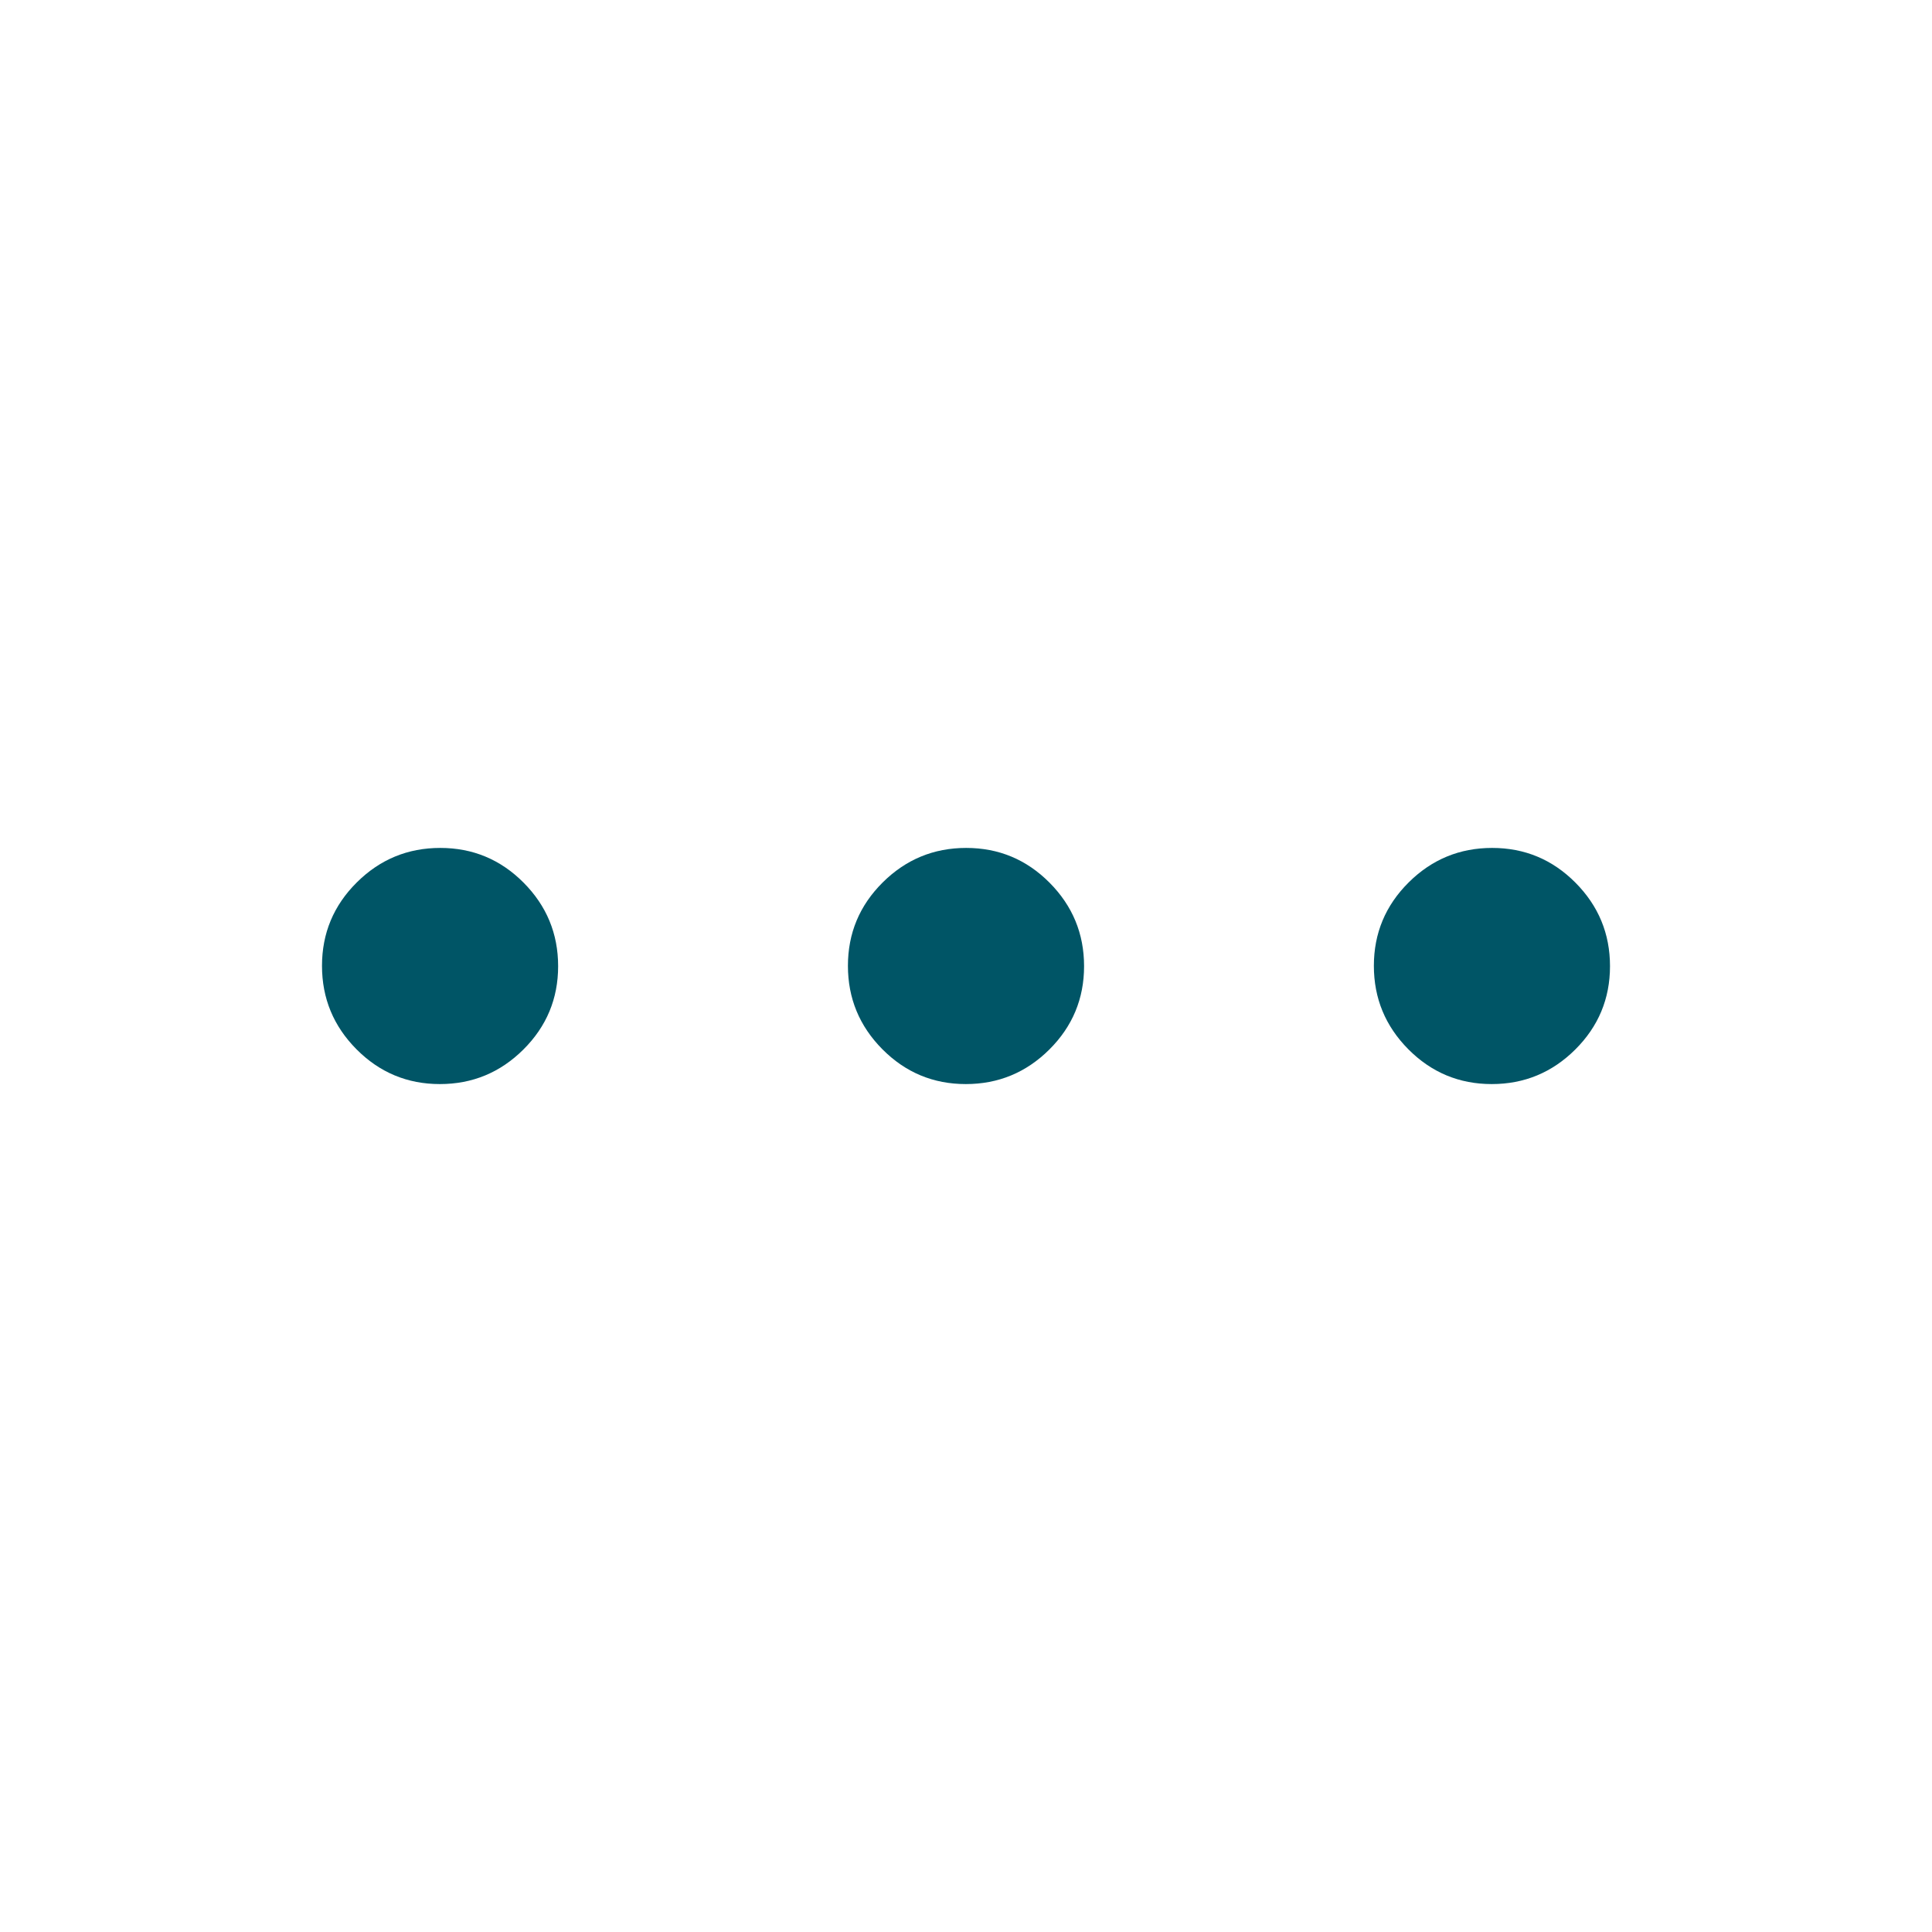
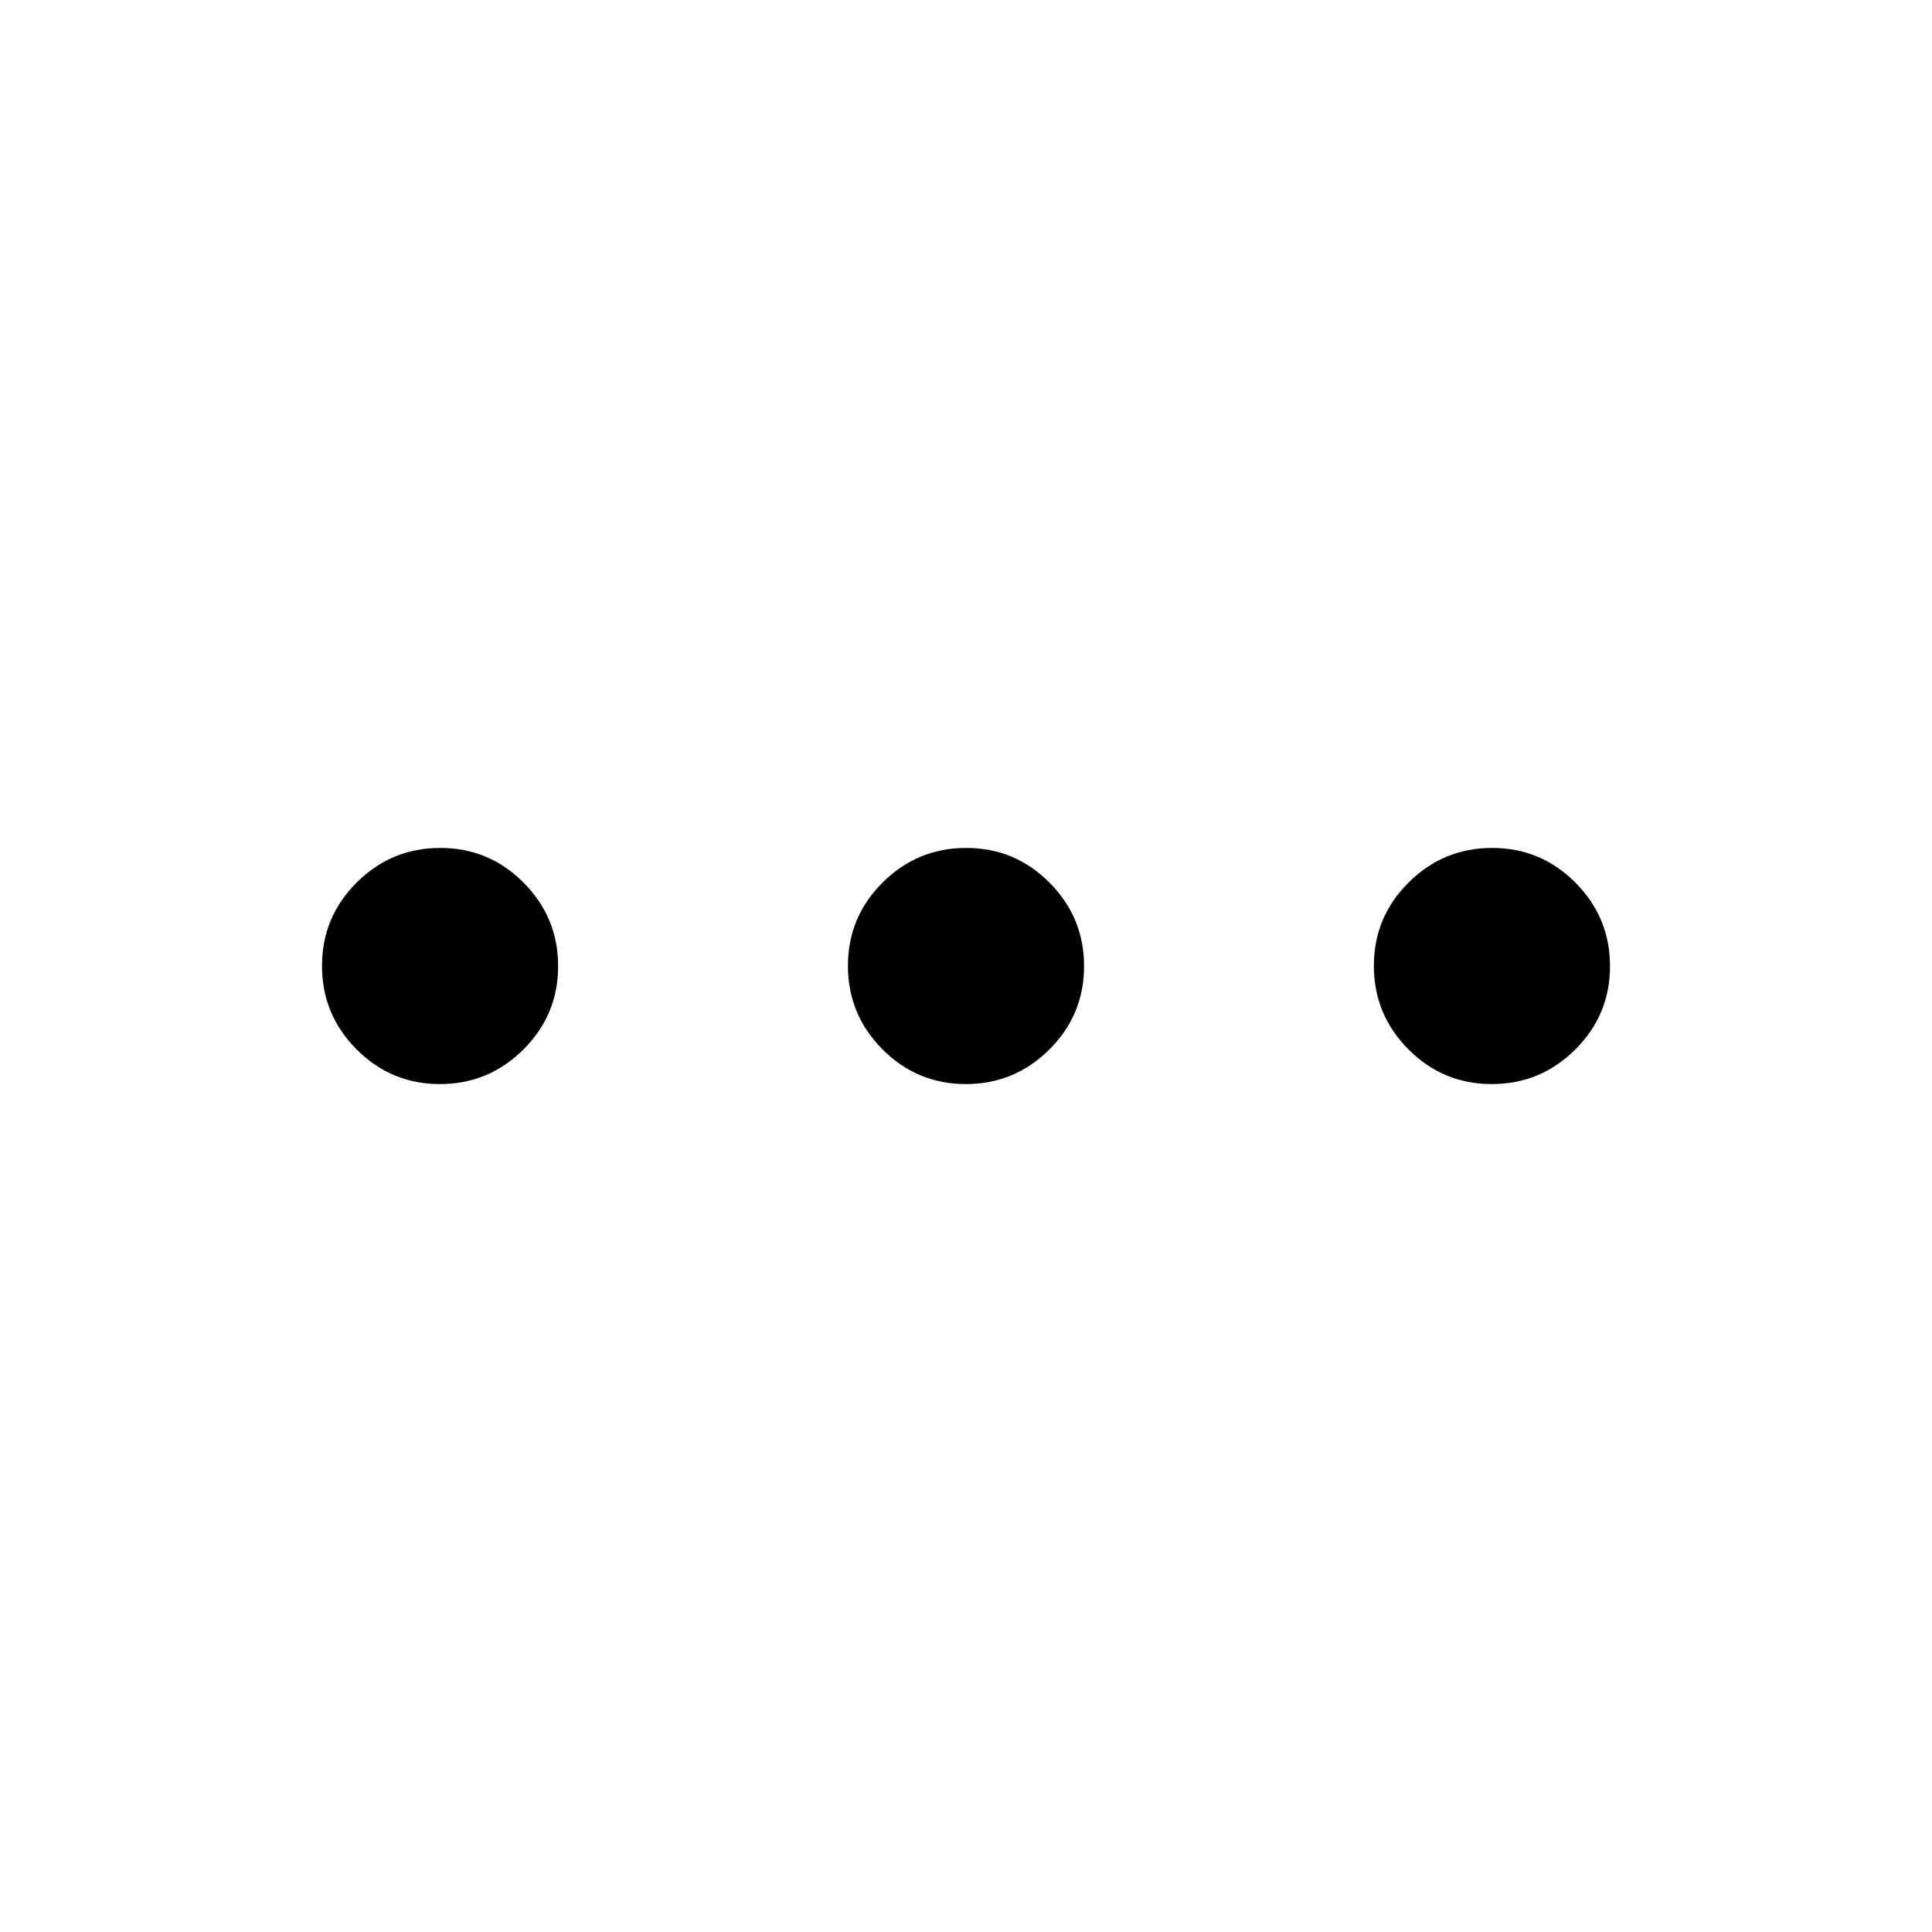
- <svg xmlns="http://www.w3.org/2000/svg" height="40px" viewBox="0 -960 960 960" width="40px" fill="#005566">
+ <svg xmlns="http://www.w3.org/2000/svg" height="40px" viewBox="0 -960 960 960" width="40px" fill="#000000">
  <path d="M218.57-421.33q-24.24 0-41.4-17.26Q160-455.86 160-480.09q0-24.24 17.26-41.41 17.26-17.17 41.5-17.17t41.41 17.26q17.16 17.27 17.16 41.5 0 24.24-17.26 41.41-17.26 17.17-41.5 17.17Zm261.34 0q-24.24 0-41.41-17.26-17.17-17.27-17.17-41.5 0-24.24 17.26-41.41 17.27-17.17 41.5-17.17 24.24 0 41.41 17.26 17.17 17.27 17.17 41.5 0 24.24-17.26 41.41-17.27 17.17-41.5 17.17Zm261.33 0q-24.24 0-41.41-17.26-17.16-17.27-17.16-41.5 0-24.24 17.26-41.41 17.26-17.17 41.5-17.17t41.4 17.26Q800-504.14 800-479.91q0 24.24-17.26 41.41-17.26 17.17-41.5 17.17Z" />
</svg>
